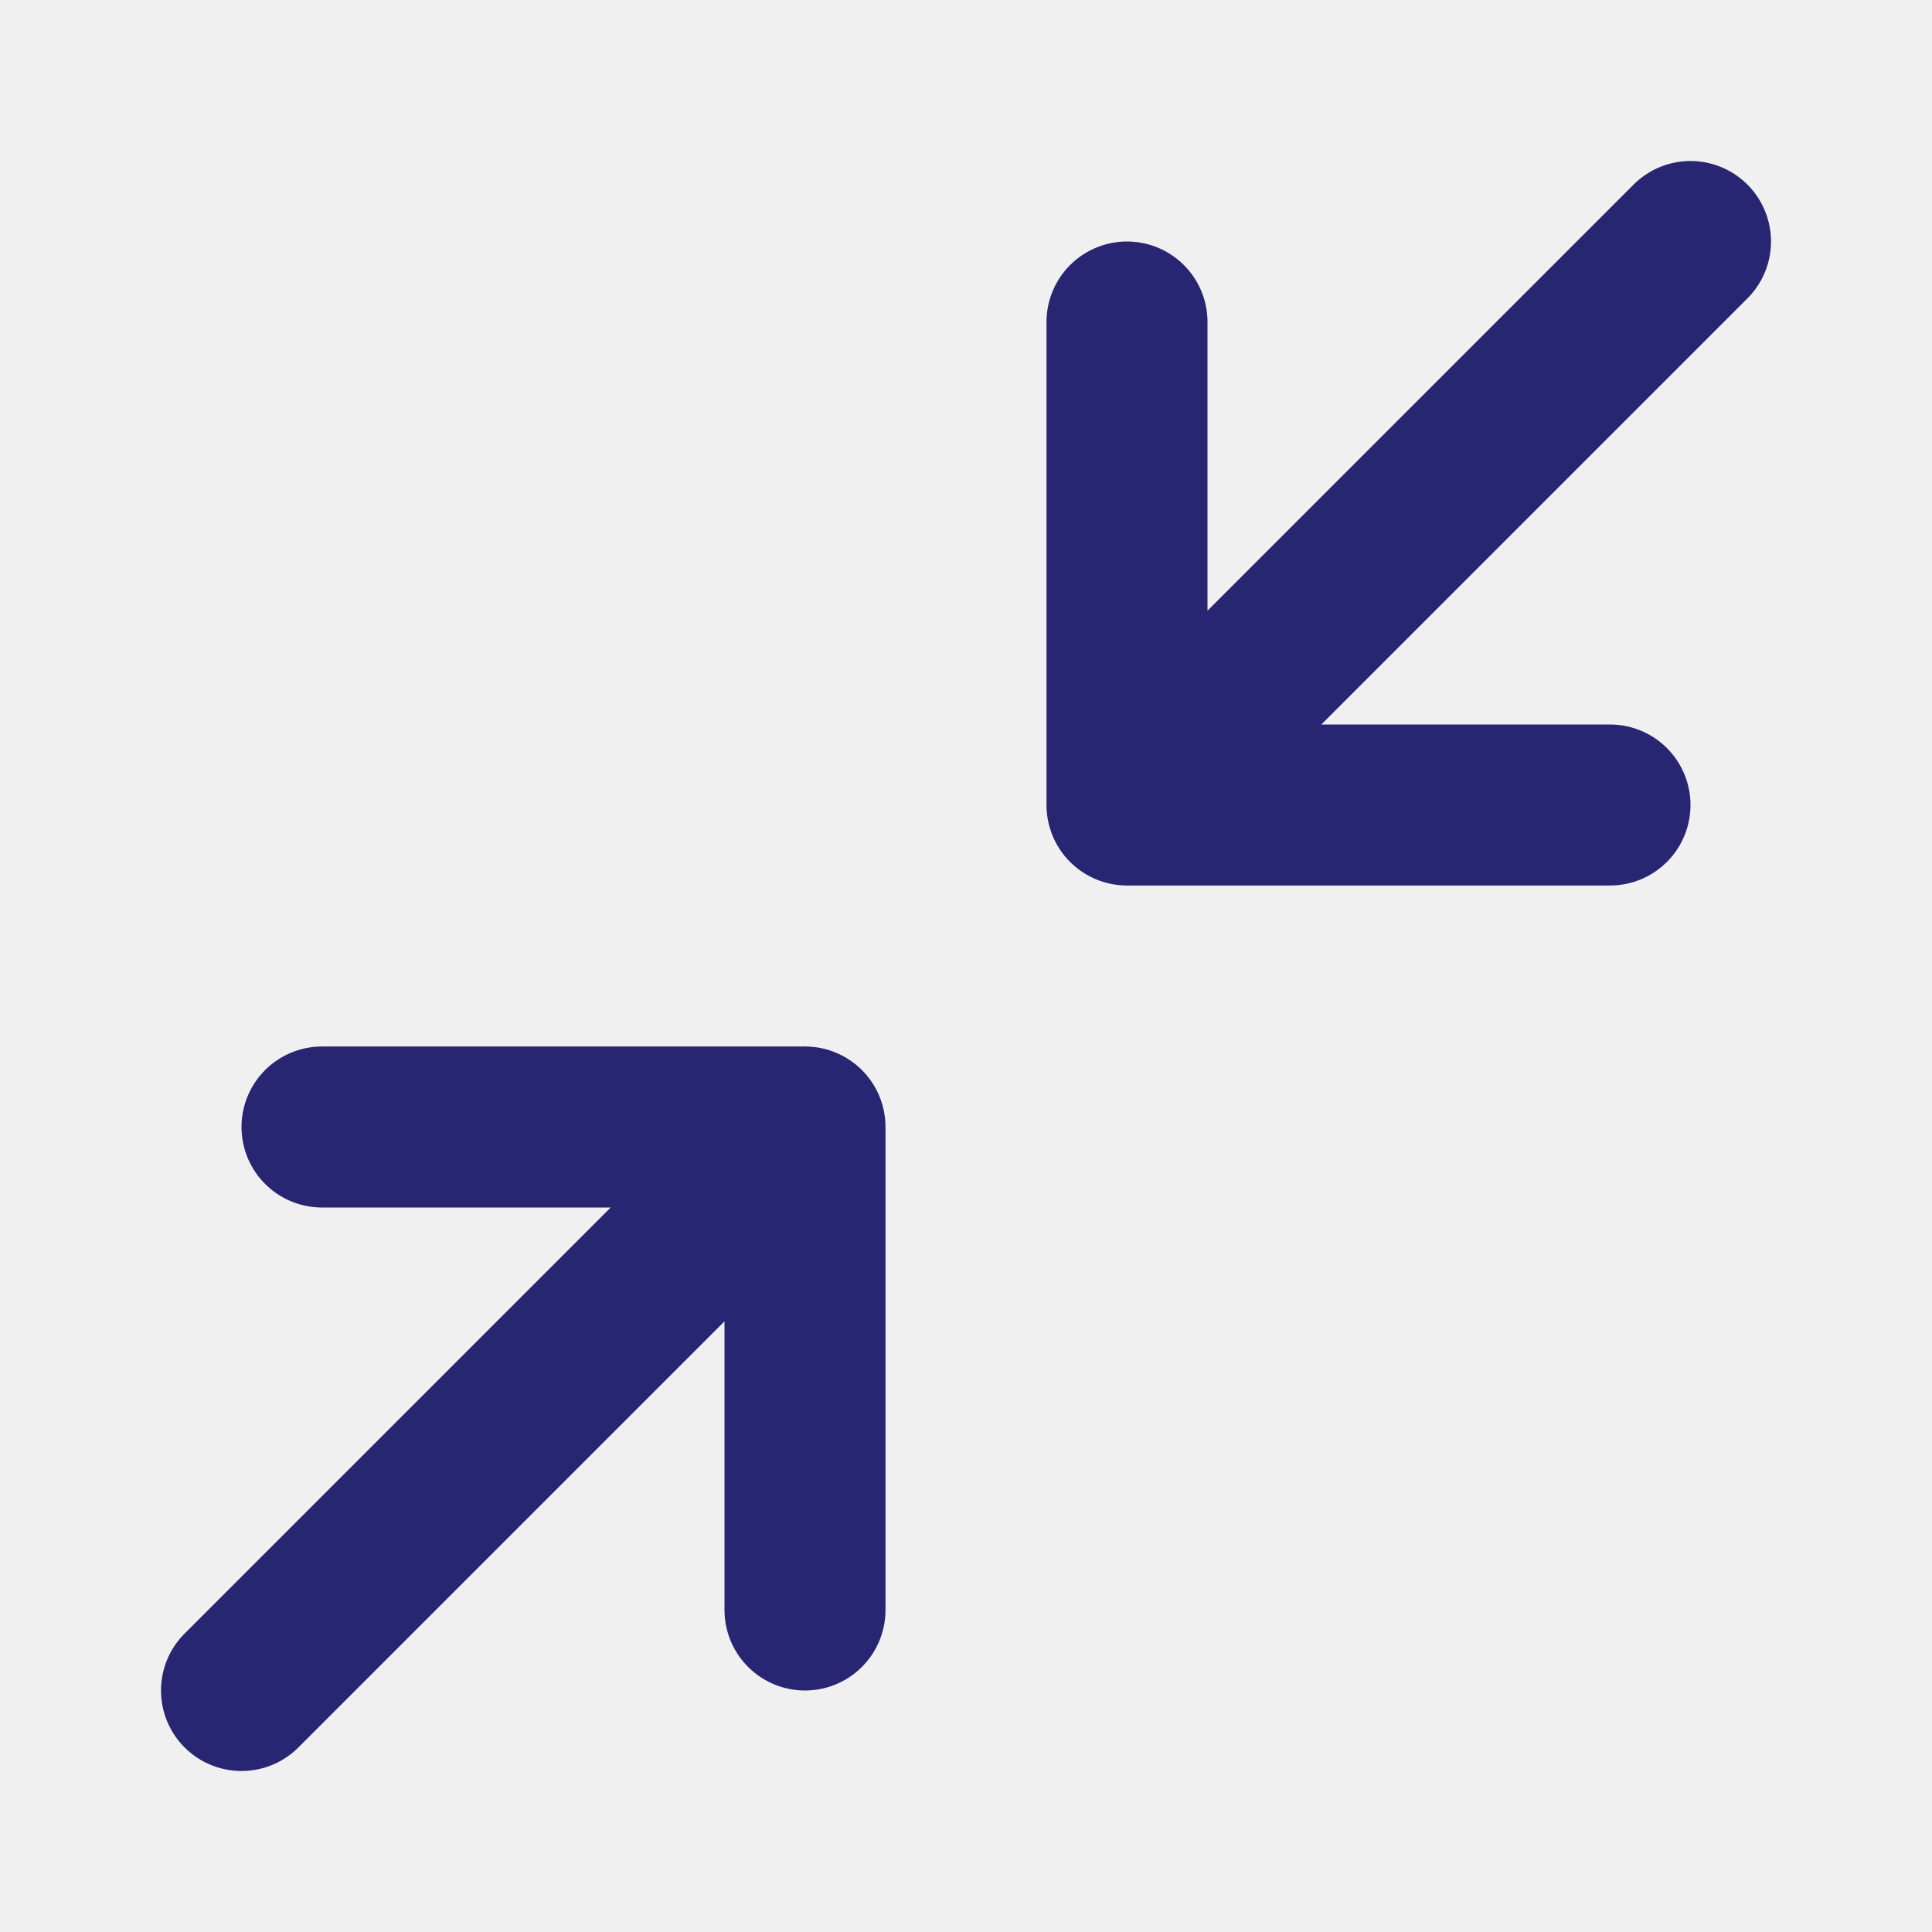
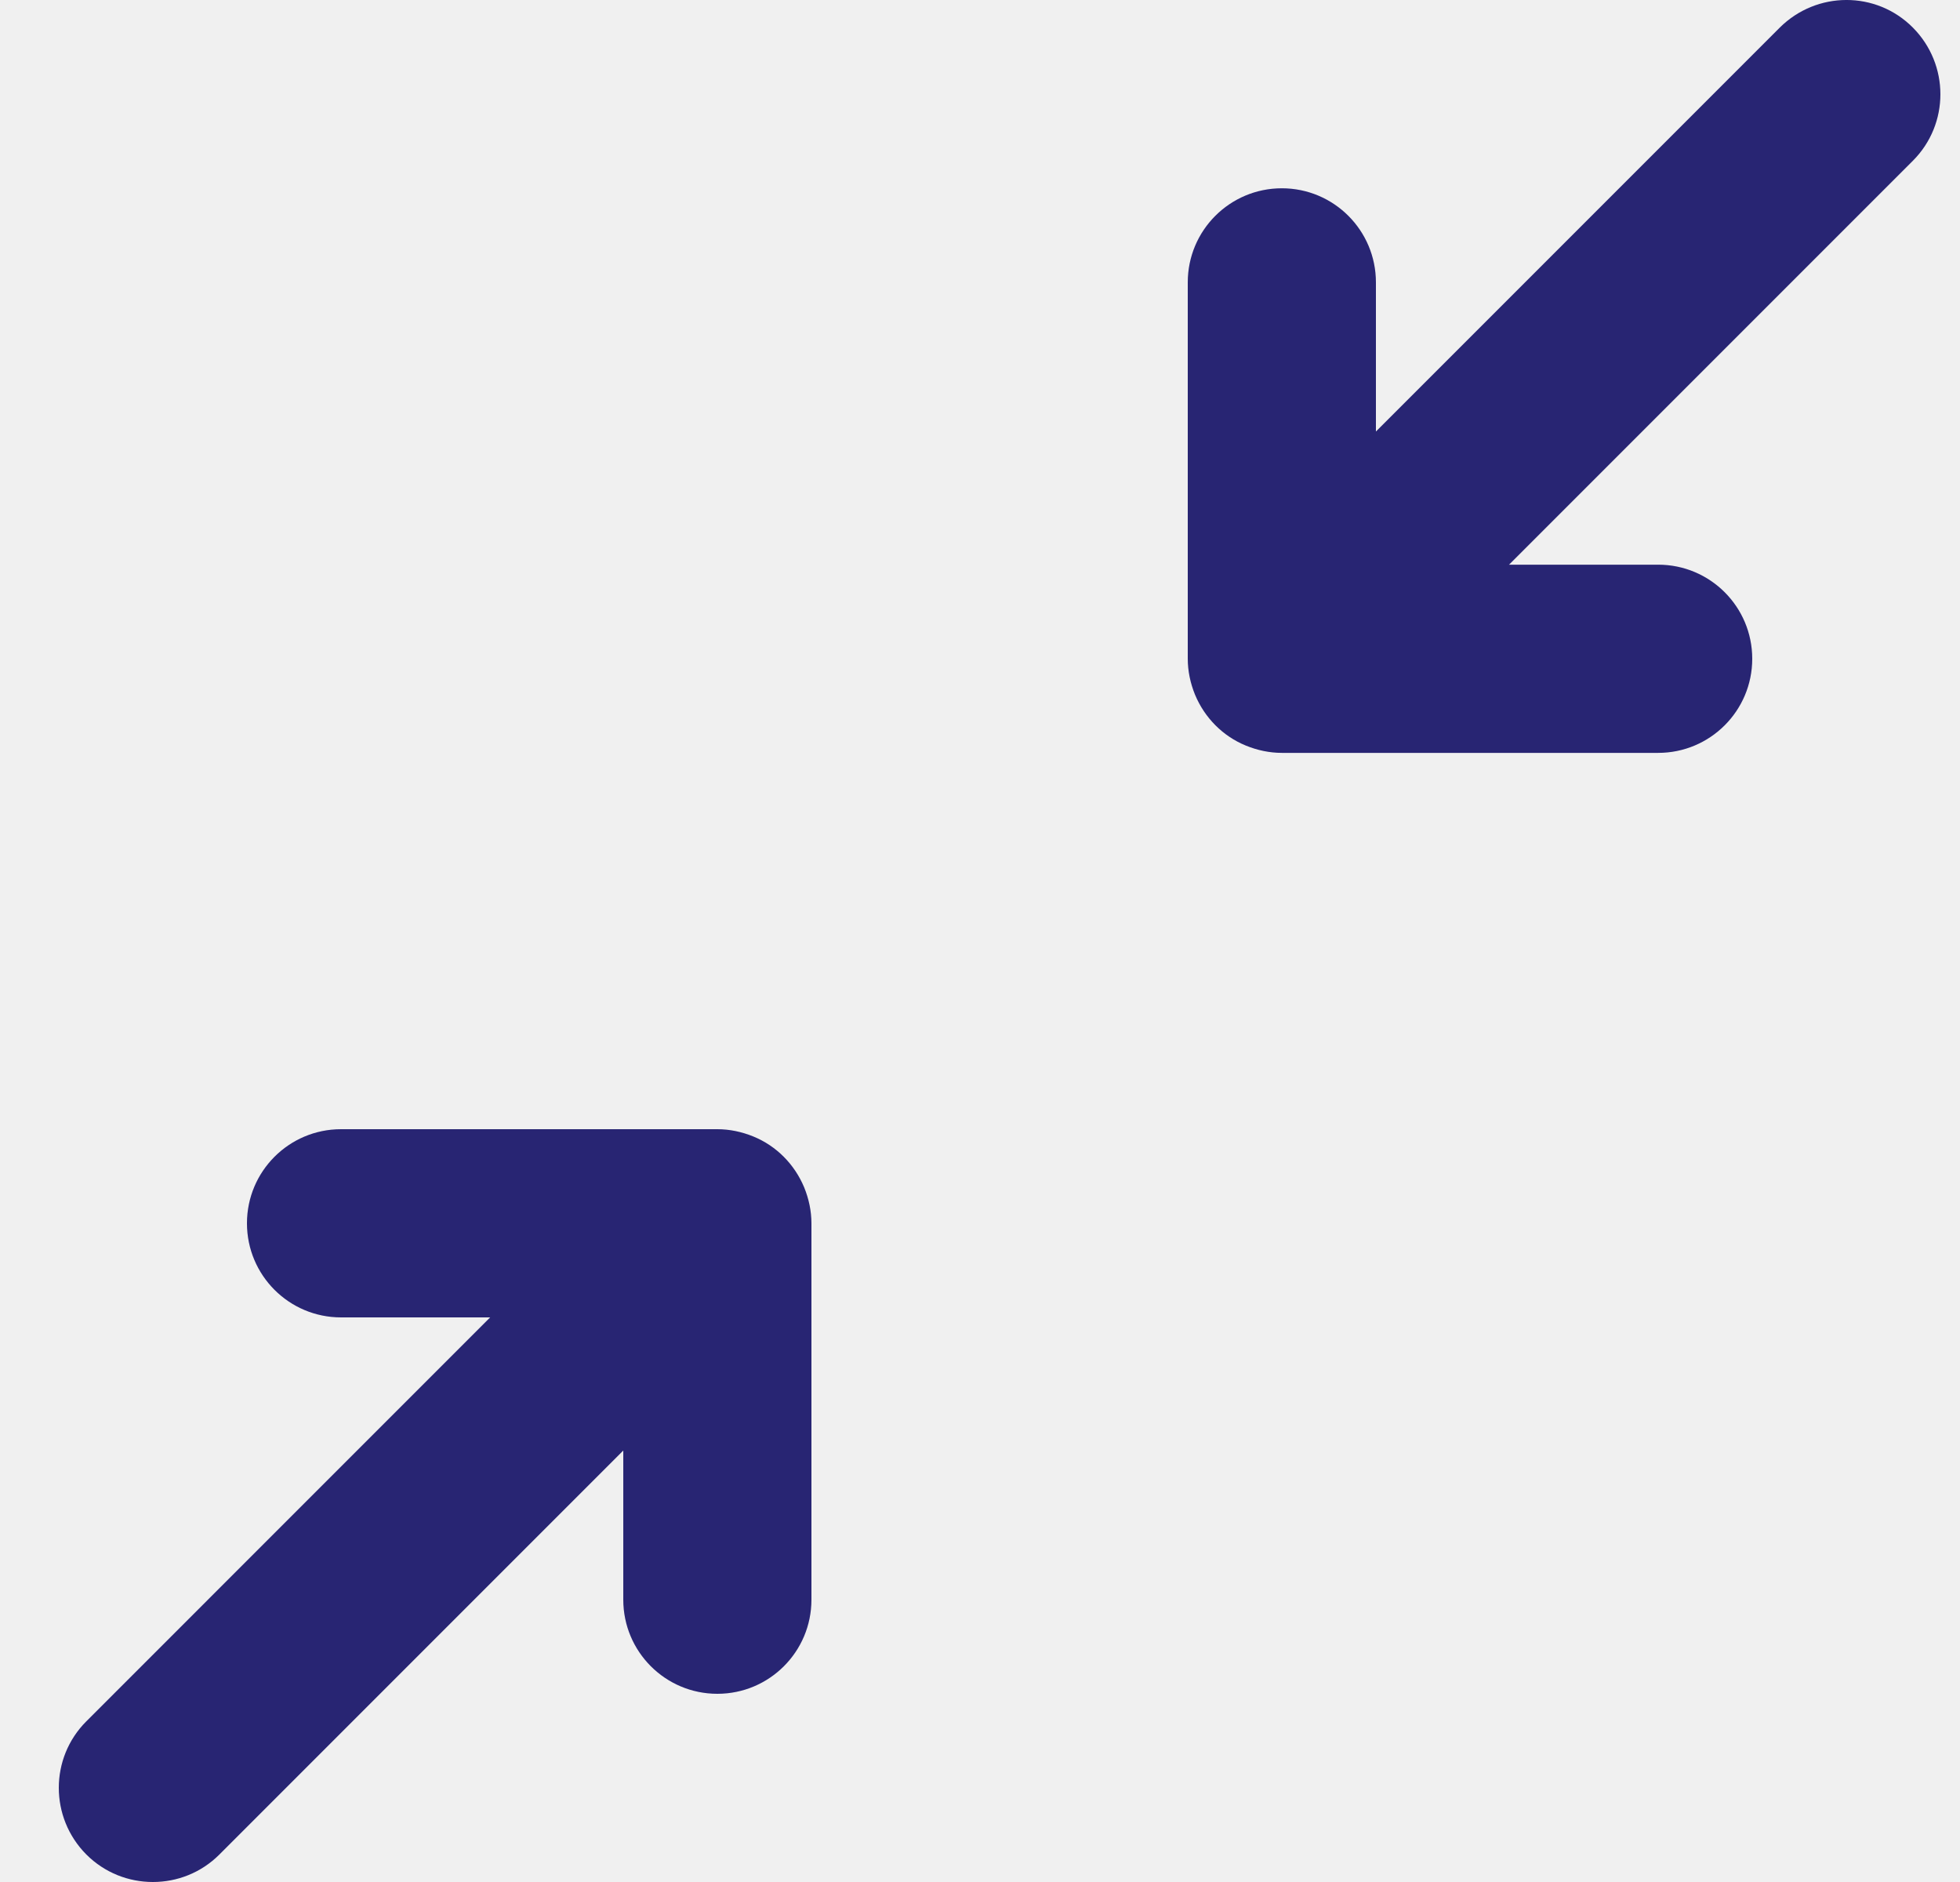
- <svg xmlns="http://www.w3.org/2000/svg" width="24" height="24" viewBox="0 0 24 24" fill="none">
-   <path d="M4 14H10M10 14V20M10 14L3 21M20 10H14M14 10V4M14 10L21 3" stroke="#282573" stroke-width="2" stroke-linecap="round" stroke-linejoin="round" />
+ <svg xmlns="http://www.w3.org/2000/svg" width="25" height="24" viewBox="0 0 25 24" fill="none">
+   <g clip-path="url(#clip0_290_2753)">
+     <path d="M15.891 9.508C16.038 9.568 16.194 9.601 16.35 9.601H21.15C21.813 9.601 22.35 9.064 22.35 8.401C22.35 7.738 21.813 7.201 21.15 7.201H19.248L24.399 2.05C24.867 1.582 24.867 0.823 24.399 0.352C23.931 -0.119 23.172 -0.116 22.701 0.352L17.55 5.503V3.601C17.55 2.938 17.013 2.401 16.35 2.401C15.687 2.401 15.15 2.938 15.15 3.601V8.401C15.15 8.557 15.183 8.713 15.243 8.86C15.366 9.154 15.597 9.388 15.891 9.508ZM9.609 14.493C9.462 14.433 9.306 14.4 9.15 14.4H4.35C3.687 14.4 3.15 14.937 3.15 15.6C3.15 16.263 3.687 16.8 4.35 16.8H6.252L1.101 21.951C0.633 22.419 0.633 23.178 1.101 23.649C1.335 23.883 1.641 24 1.95 24C2.259 24 2.565 23.883 2.799 23.649L7.95 18.498V20.4C7.95 21.063 8.487 21.6 9.15 21.6C9.813 21.6 10.35 21.063 10.35 20.4V15.6C10.35 15.444 10.317 15.288 10.257 15.141C10.134 14.847 9.903 14.613 9.609 14.493Z" fill="#282573" />
+   </g>
+   <defs>
+     <clipPath id="clip0_290_2753">
+       <rect width="24" height="24" fill="white" transform="translate(0.75)" />
+     </clipPath>
+   </defs>
</svg>
